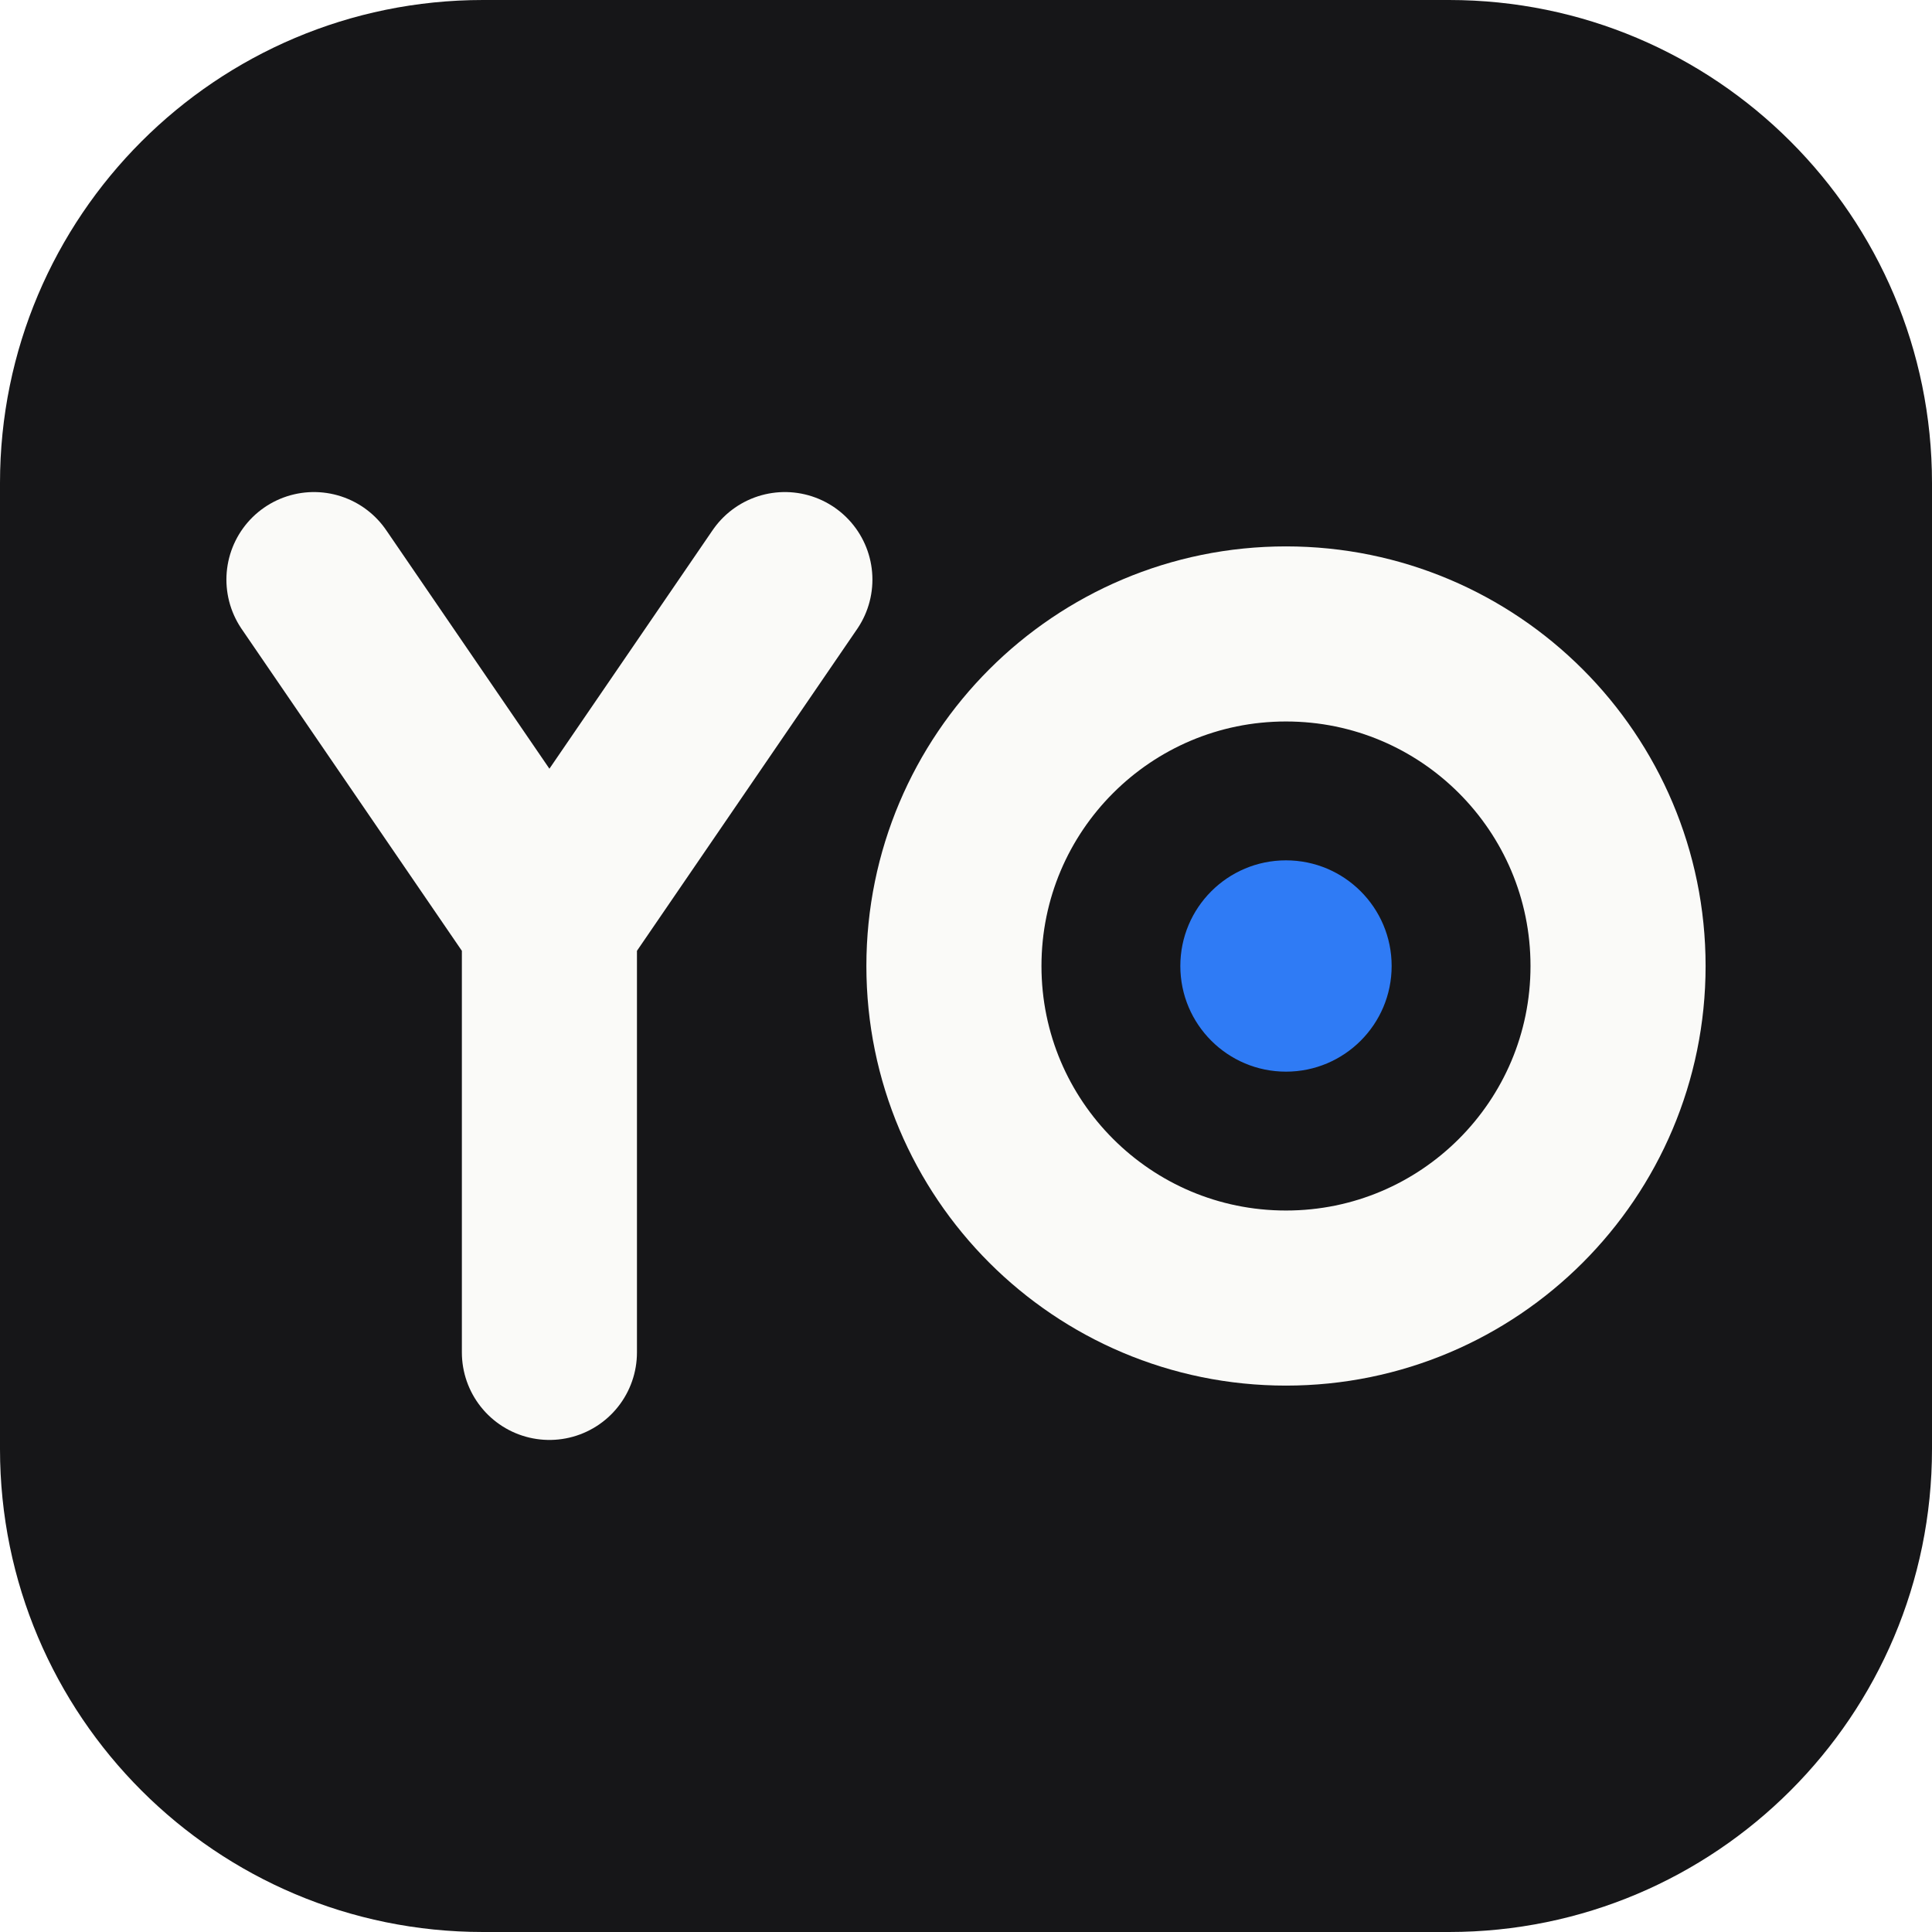
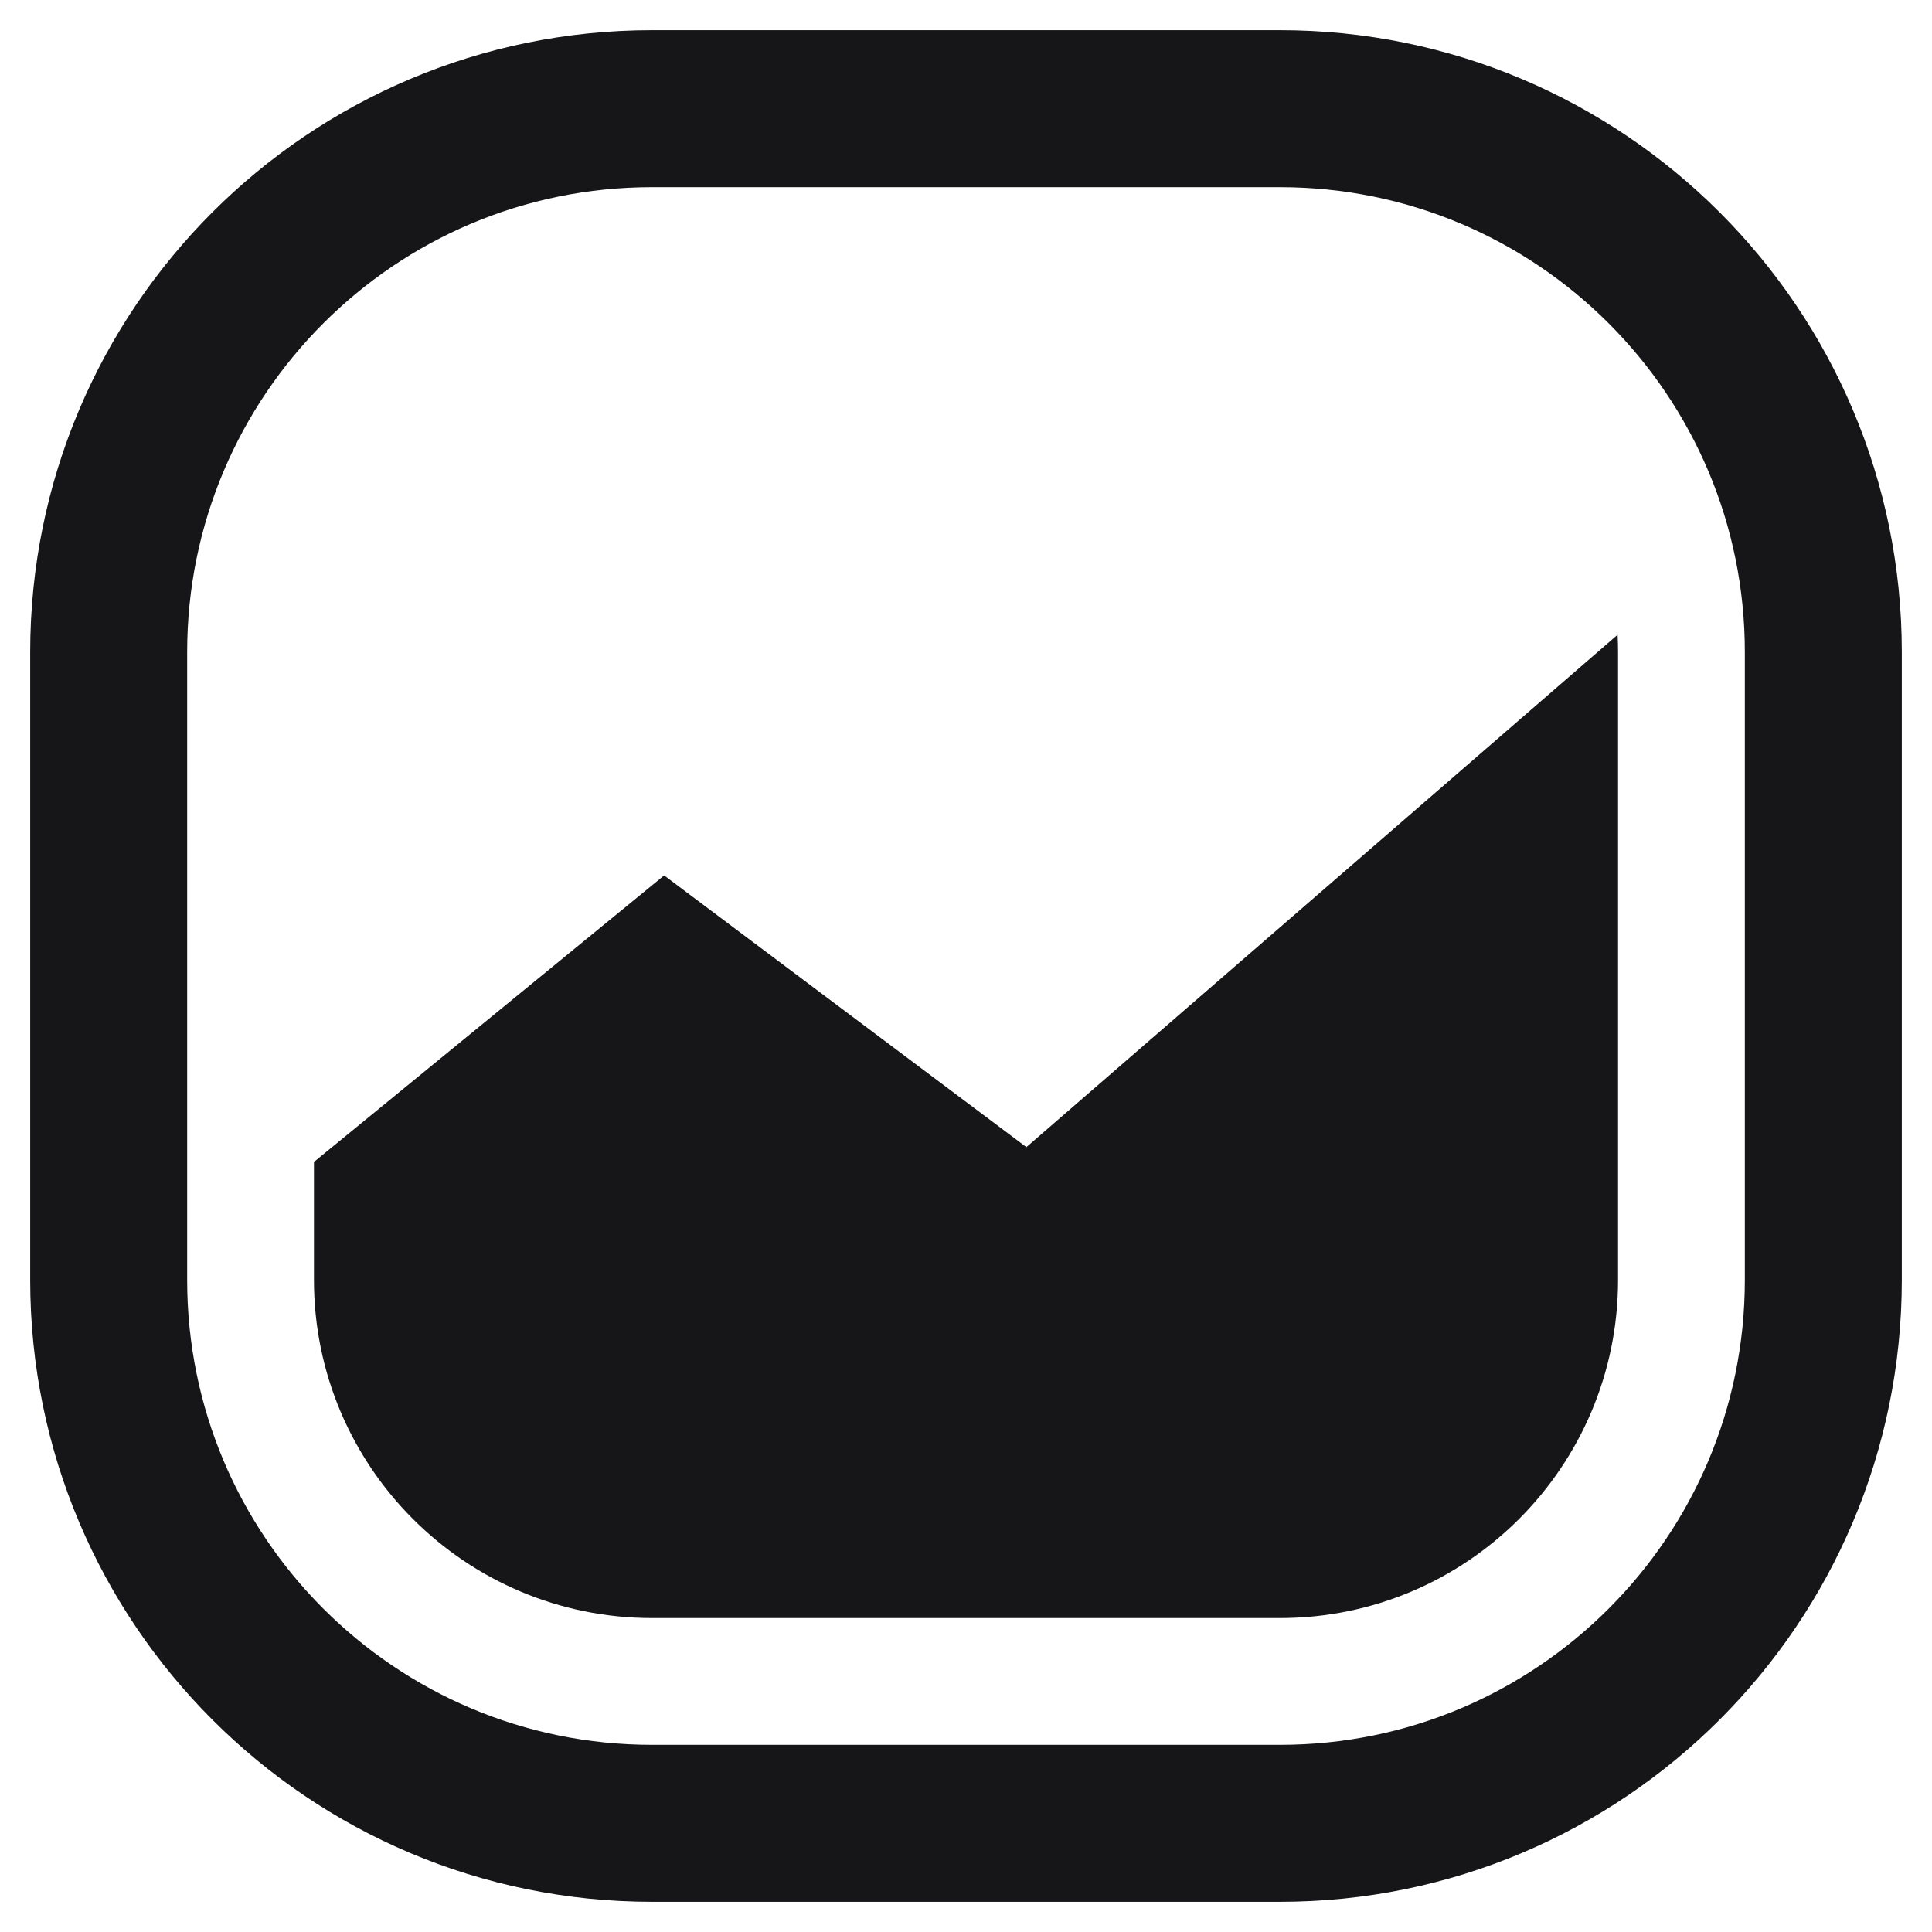
<svg xmlns="http://www.w3.org/2000/svg" viewBox="0 0 32 32">
-   <style>.t{fill:#161618}.l{stroke:#fafaf8}@media (prefers-color-scheme:dark){.t{fill:#f2f2f5}.l{stroke:#141416}}</style>
-   <rect class="t" width="32" height="32" rx="8" />
-   <g class="l" fill="none" stroke-width="2.9" stroke-linecap="round" stroke-linejoin="round">
-     <path d="M5.2 9.6 9.1 15.3 13 9.6M9.1 15.3V22.4" />
-     <circle cx="21.3" cy="16" r="5.5" />
-   </g>
-   <circle cx="21.3" cy="16" r="1.75" fill="#2f7bf5" />
+   <style>.f{stroke:#161618}.a{fill:#161618}@media (prefers-color-scheme:dark){.f{stroke:#f2f2f5}.a{fill:#f2f2f5}}</style>
+   <clipPath id="c">
+     <rect x="5.2" y="5.2" width="21.6" height="21.6" rx="5.6" />
+   </clipPath>
+   <rect class="f" x="1.8" y="1.8" width="28.4" height="28.4" rx="9" fill="none" stroke-width="2.6" />
+   <path class="a" clip-path="url(#c)" d="M0 23.5 11 14.5 17 19 32 6V32H0Z" />
</svg>
